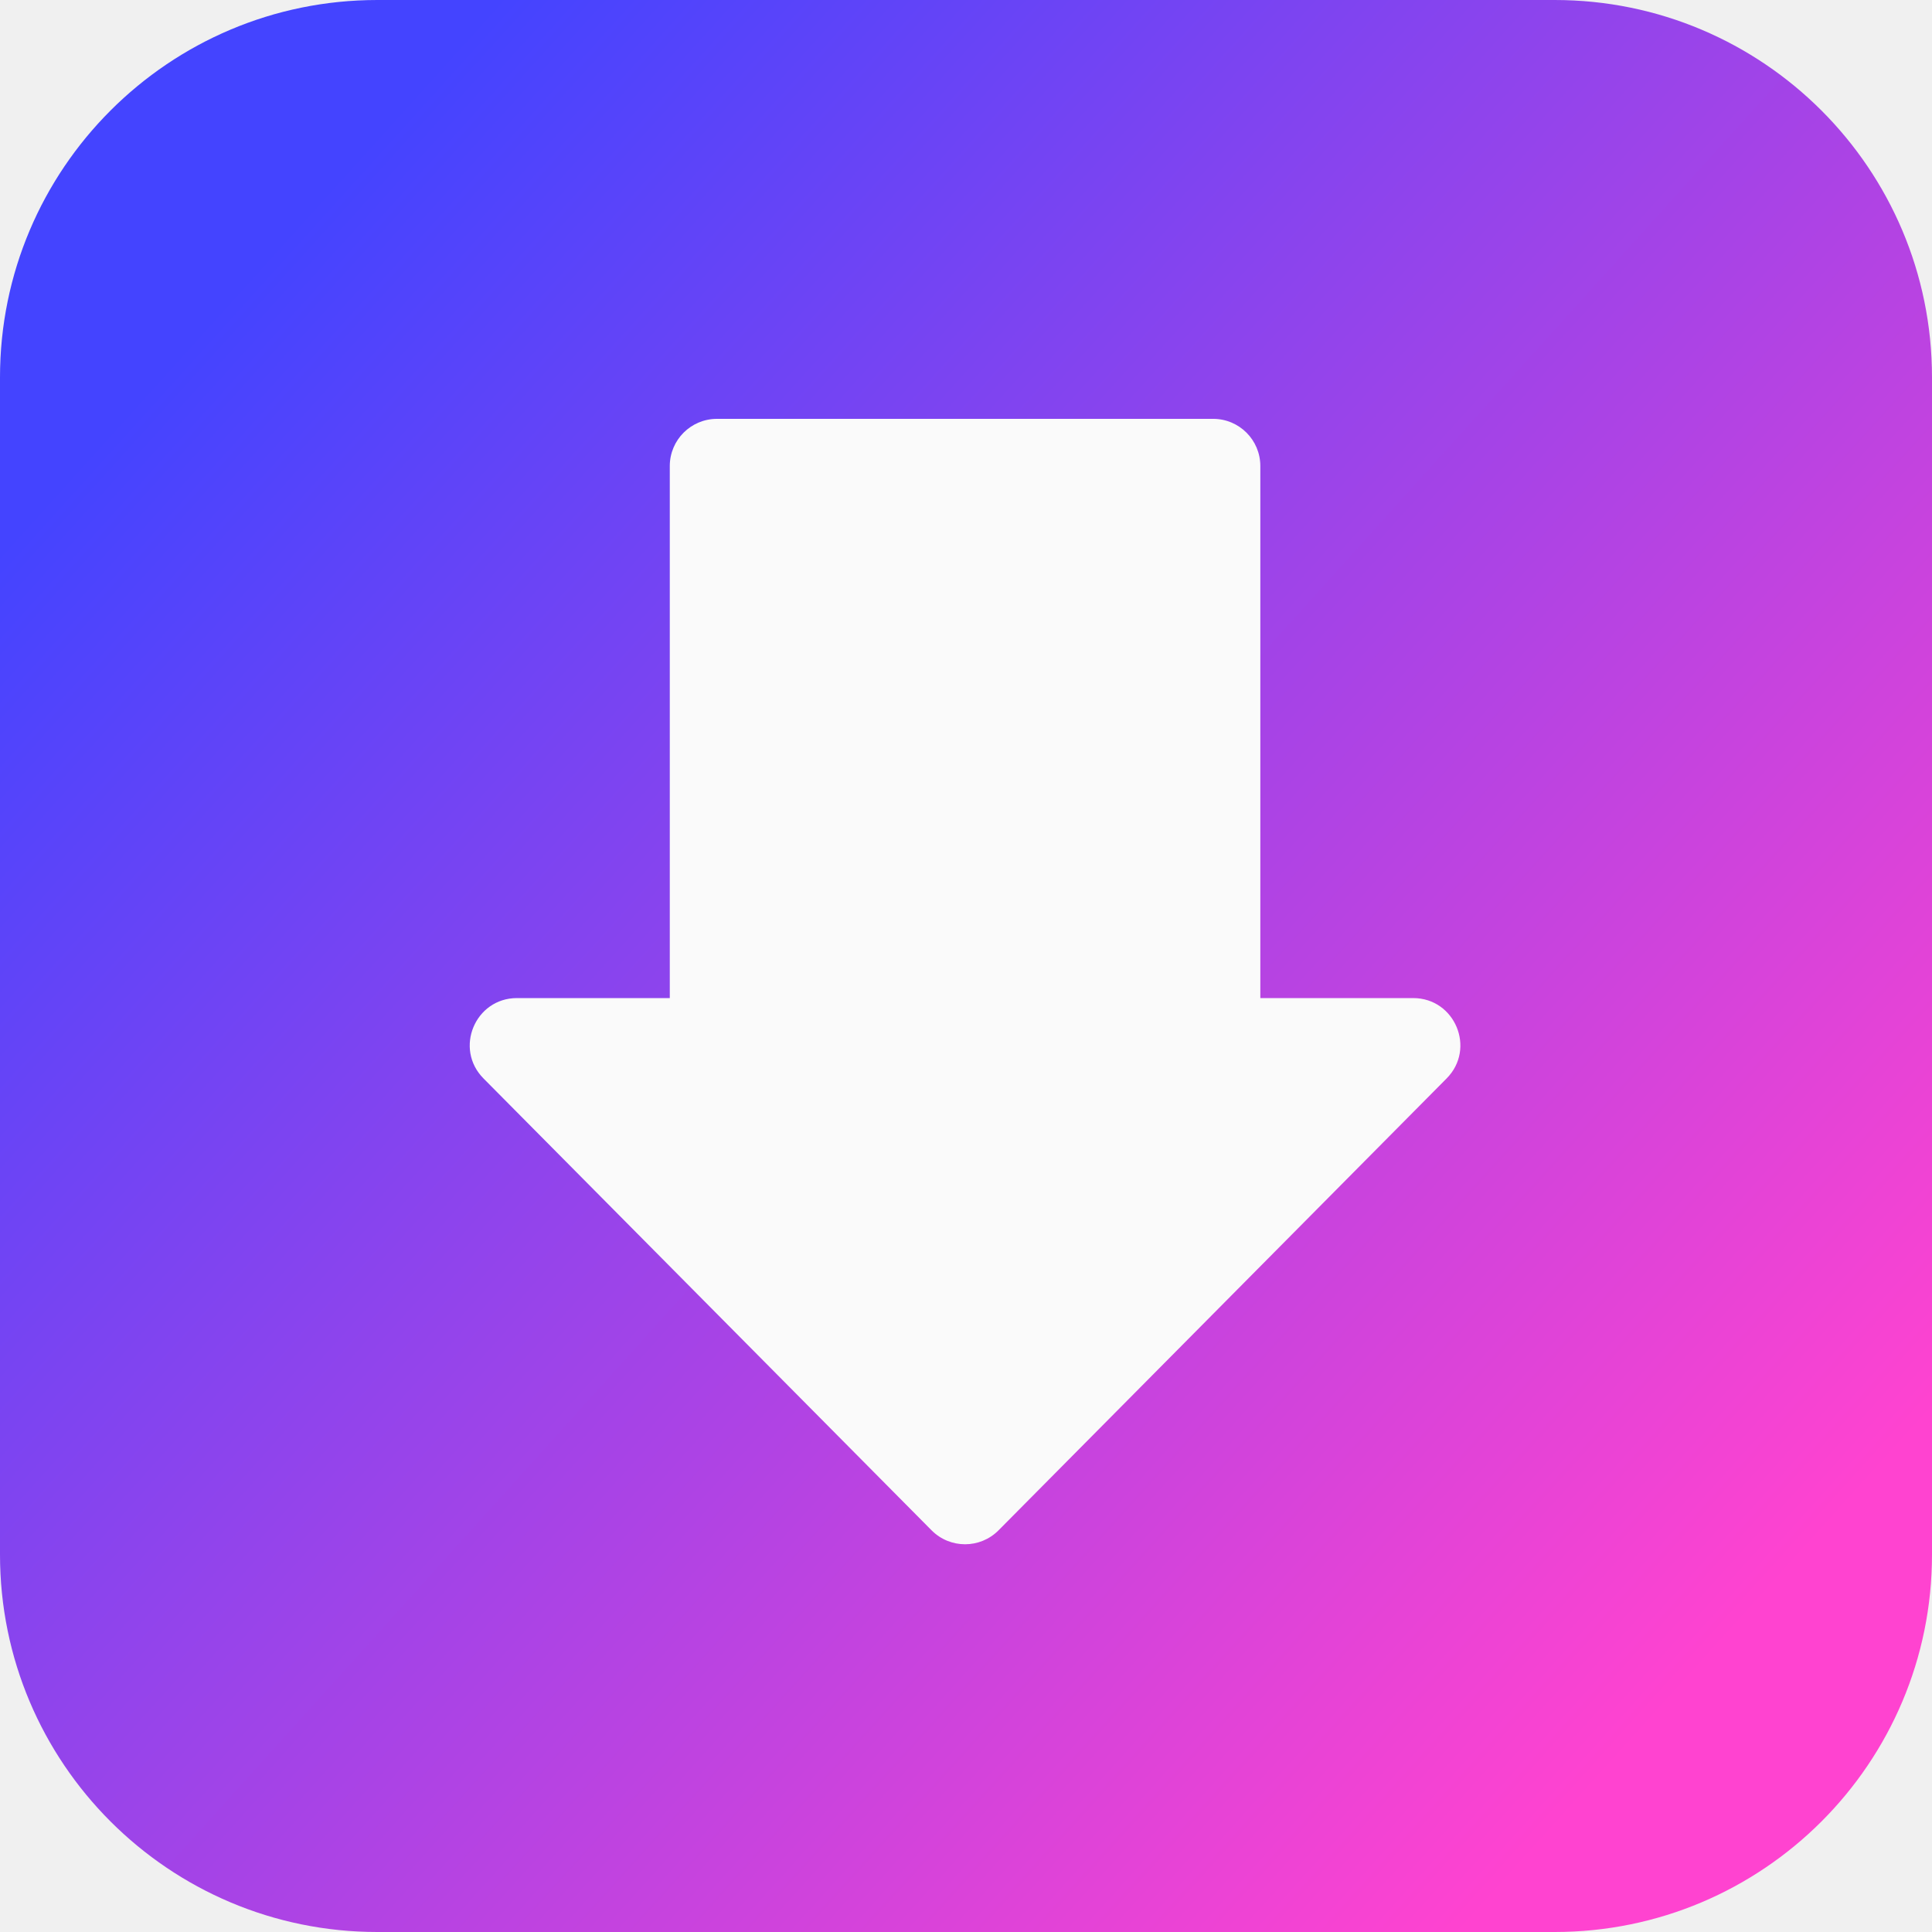
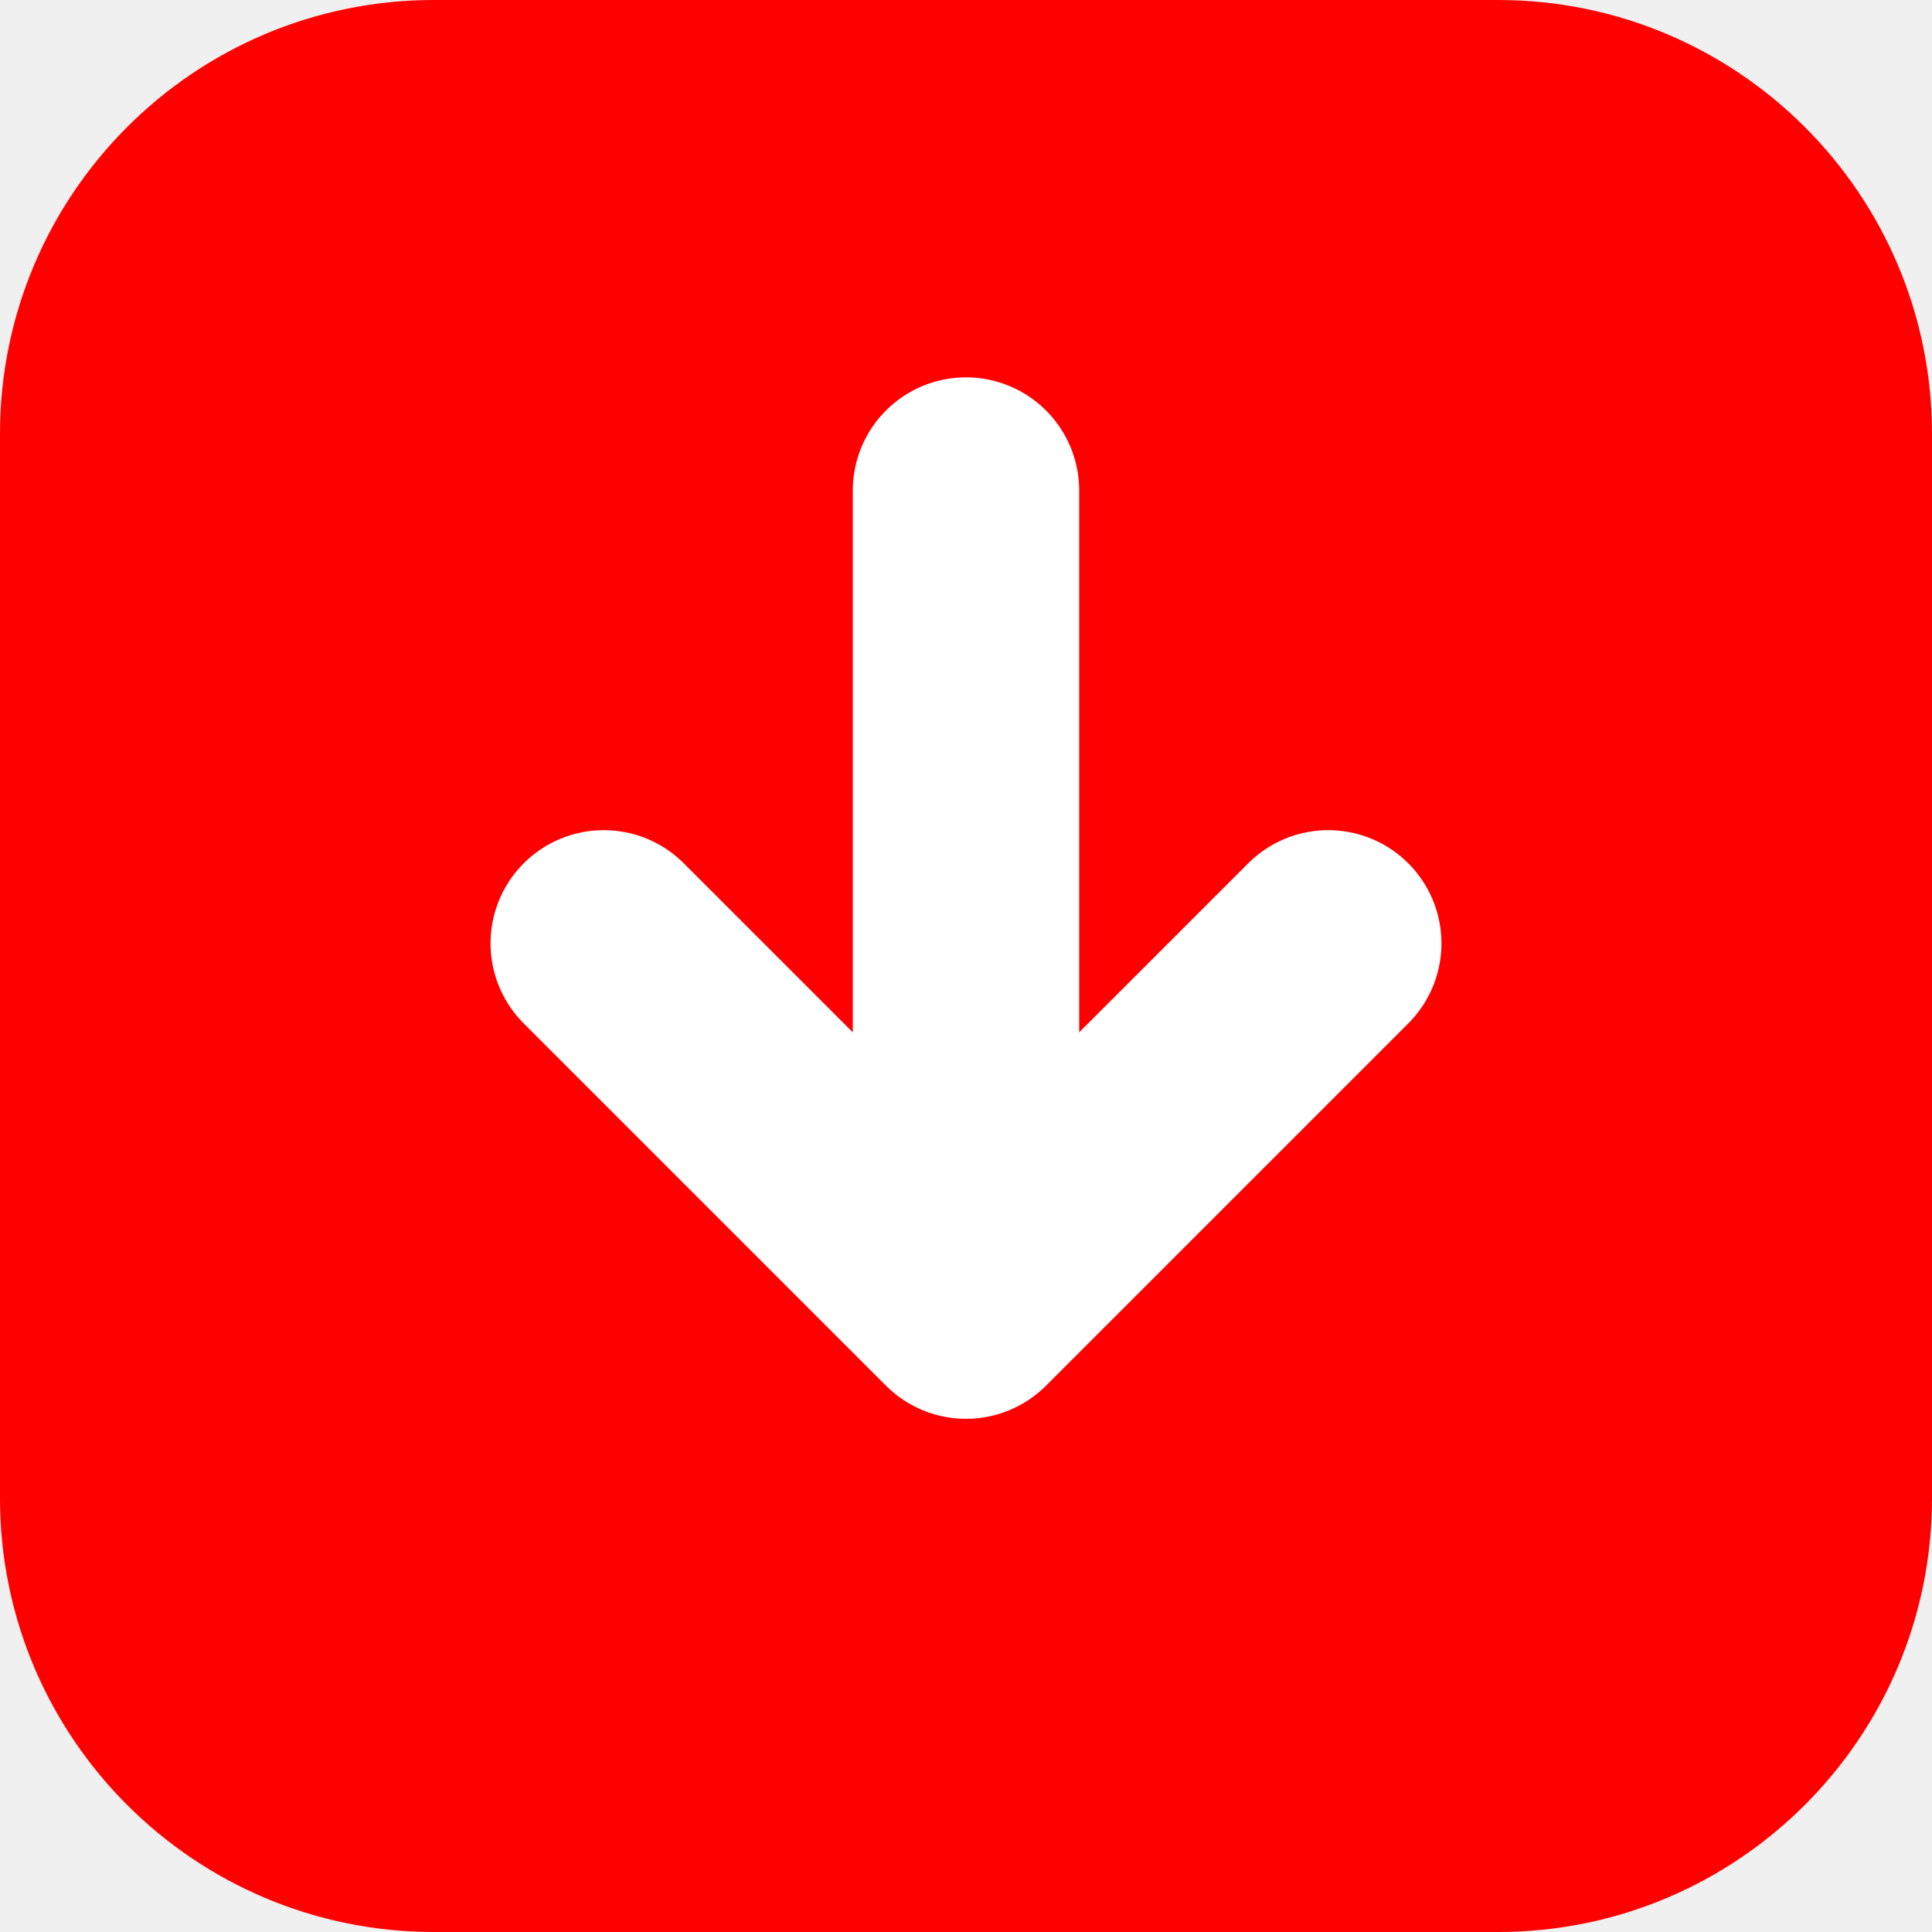
- <svg xmlns="http://www.w3.org/2000/svg" width="1024" height="1024" viewBox="0 0 1024 1024" fill="none">
-   <rect width="1024" height="1024" rx="200" fill="url(#paint0_linear_10_2)" />
-   <path d="M529.252 811.098C519.472 820.96 503.528 820.96 493.748 811.098L256.265 571.603C240.619 555.824 251.796 529 274.017 529H748.983C771.204 529 782.381 555.824 766.735 571.603L529.252 811.098Z" fill="#FAFAFA" />
-   <rect x="355" y="222" width="313" height="346" rx="25" fill="#FAFAFA" />
-   <defs>
-     <linearGradient id="paint0_linear_10_2" x1="129.5" y1="148.5" x2="921" y2="863" gradientUnits="userSpaceOnUse">
-       <stop stop-color="#4444FF" />
-       <stop offset="1" stop-color="#FF43D0" />
-     </linearGradient>
-   </defs>
+ <svg xmlns="http://www.w3.org/2000/svg" viewBox="0 0 1024 1024" width="100%" height="100%">
+   <rect width="1024" height="1024" rx="230" fill="#FF0000" />
+   <path d="M512 260 V620" stroke="#FFFFFF" stroke-width="120" stroke-linecap="round" stroke-linejoin="round" fill="none" />
+   <path d="M320 500 L512 692 L704 500" stroke="#FFFFFF" stroke-width="120" stroke-linecap="round" stroke-linejoin="round" fill="none" />
</svg>
